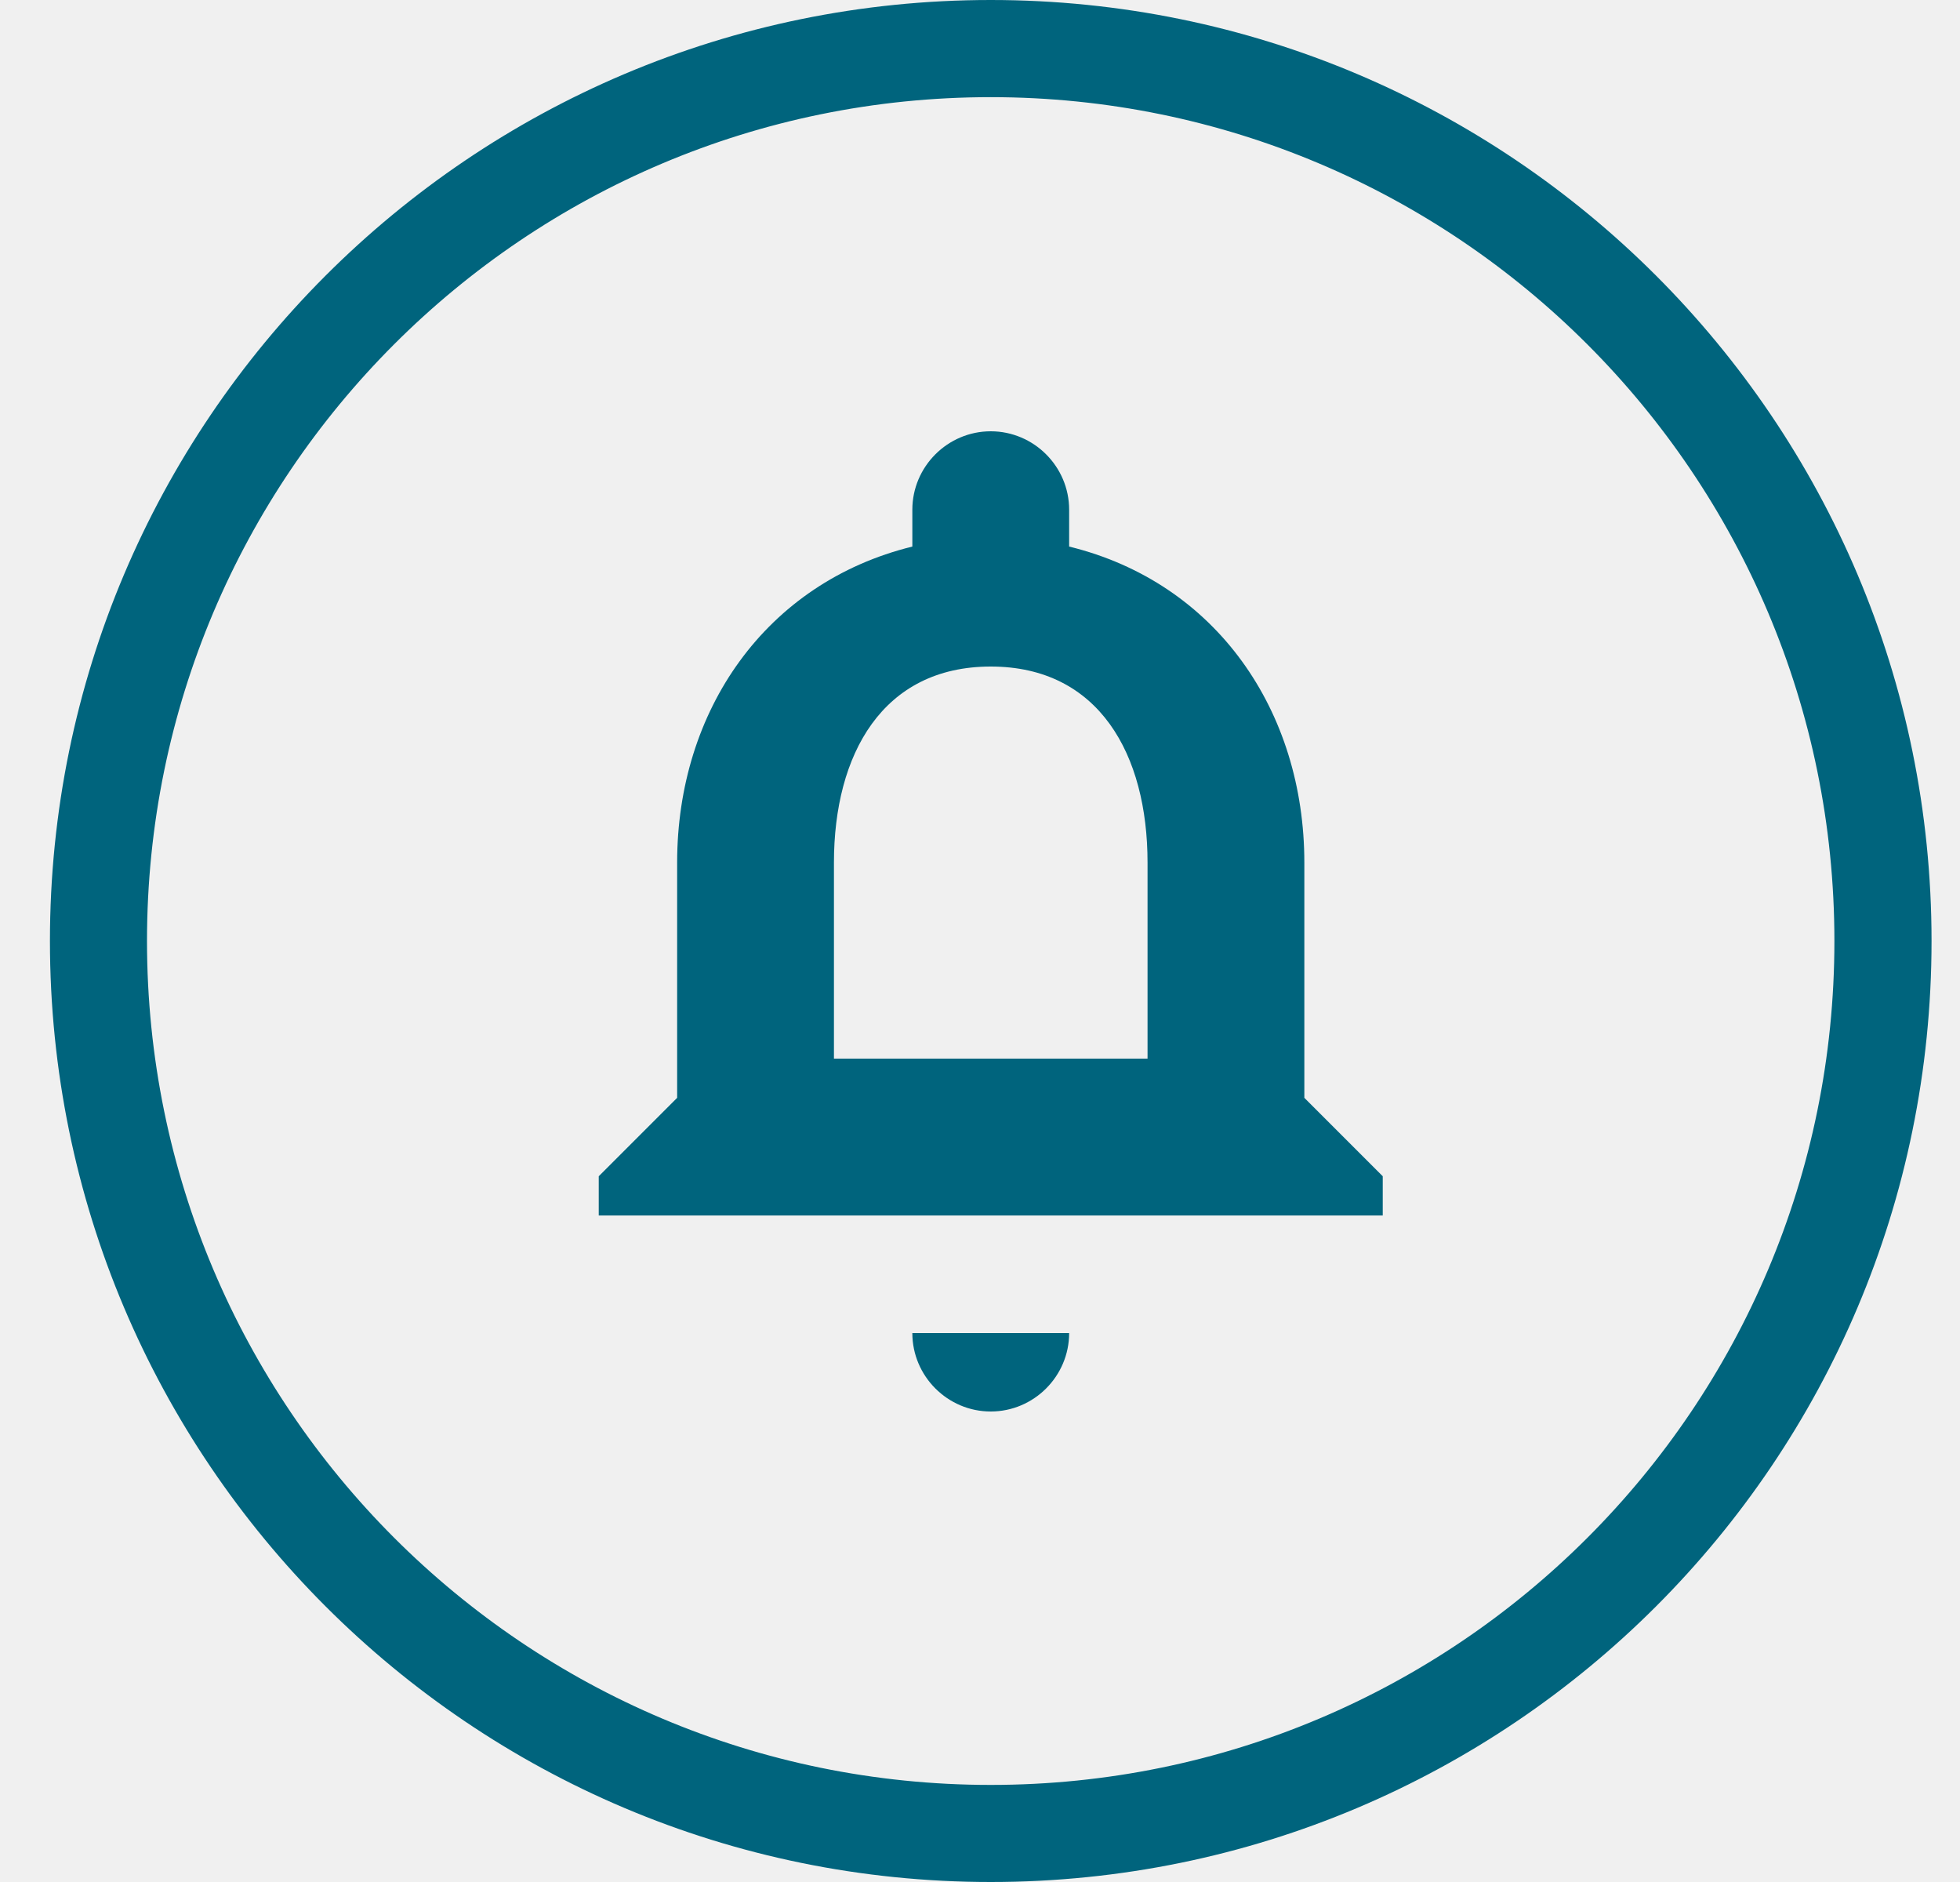
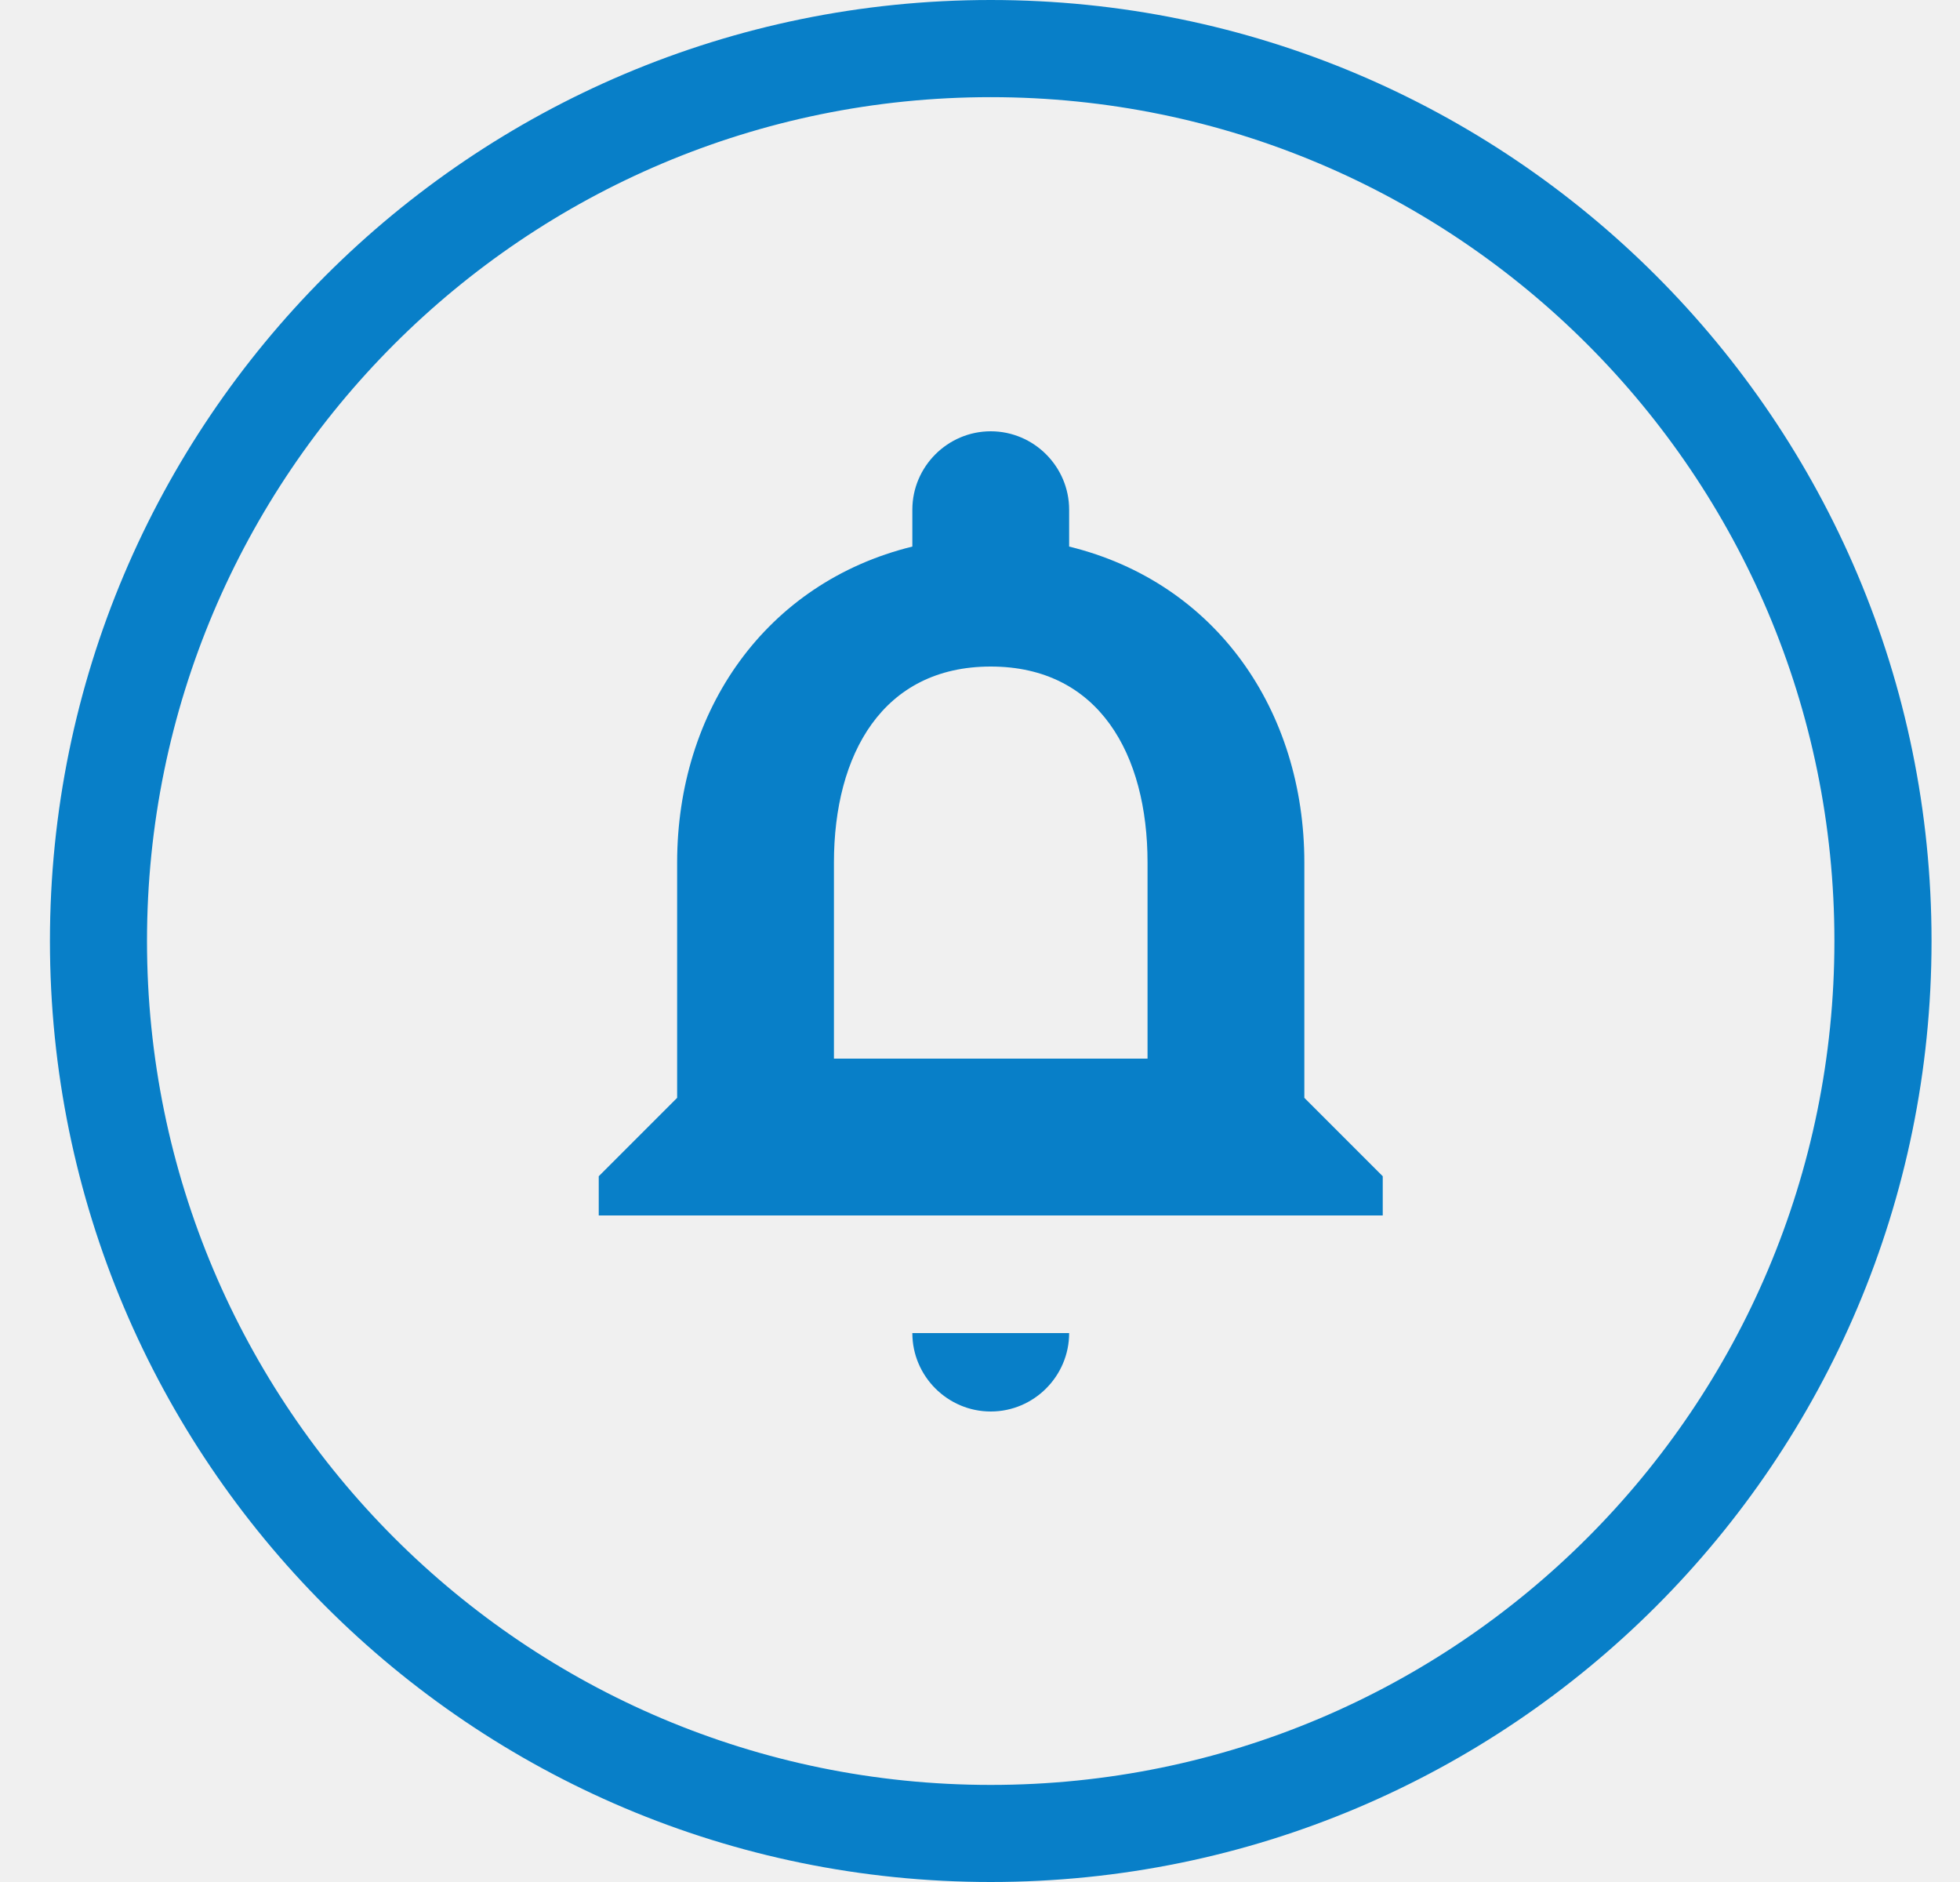
<svg xmlns="http://www.w3.org/2000/svg" width="25" height="24" viewBox="0 0 25 24" fill="none">
  <g clip-path="url(#clip0_bell_red)">
-     <path d="M12.637 18C13.187 18 13.637 17.55 13.637 17H11.637C11.637 17.55 12.087 18 12.637 18ZM16.637 14V11C16.637 9.07 15.517 7.43 13.637 6.97V6.5C13.637 5.95 13.187 5.5 12.637 5.5C12.087 5.5 11.637 5.95 11.637 6.5V6.97C9.767 7.43 8.637 9.06 8.637 11V14L7.637 15V15.5H17.637V15L16.637 14ZM14.637 13.5H10.637V11C10.637 9.62 11.257 8.5 12.637 8.5C14.017 8.5 14.637 9.62 14.637 11V13.5Z" fill="#00647D" />
-     <path fill-rule="evenodd" clip-rule="evenodd" d="M12.637 1.239C18.577 1.239 23.398 6.054 23.398 12C23.398 17.946 18.583 22.762 12.637 22.762C6.69 22.762 1.875 17.94 1.875 12C1.875 6.06 6.69 1.239 12.637 1.239ZM12.637 0C19.265 0 24.637 5.371 24.637 12C24.637 18.629 19.265 24 12.637 24C6.008 24 0.637 18.622 0.637 12C0.637 5.378 6.008 0 12.637 0Z" fill="#00647D" />
+     <path d="M12.637 18C13.187 18 13.637 17.55 13.637 17H11.637C11.637 17.55 12.087 18 12.637 18ZM16.637 14V11C16.637 9.07 15.517 7.43 13.637 6.97V6.5C13.637 5.95 13.187 5.5 12.637 5.5C12.087 5.5 11.637 5.95 11.637 6.5V6.97C9.767 7.43 8.637 9.06 8.637 11V14L7.637 15V15.5H17.637V15L16.637 14ZM14.637 13.5H10.637V11C10.637 9.62 11.257 8.5 12.637 8.5C14.017 8.5 14.637 9.62 14.637 11V13.5Z" fill="#087FC8" />
+     <path fill-rule="evenodd" clip-rule="evenodd" d="M12.637 1.239C18.577 1.239 23.398 6.054 23.398 12C23.398 17.946 18.583 22.762 12.637 22.762C6.69 22.762 1.875 17.94 1.875 12C1.875 6.06 6.69 1.239 12.637 1.239ZM12.637 0C19.265 0 24.637 5.371 24.637 12C24.637 18.629 19.265 24 12.637 24C6.008 24 0.637 18.622 0.637 12C0.637 5.378 6.008 0 12.637 0Z" fill="#087FC8" />
  </g>
  <defs>
    <clipPath id="clip0_bell_red">
      <rect width="24" height="24" fill="white" transform="translate(0.636719)" />
    </clipPath>
  </defs>
</svg>
